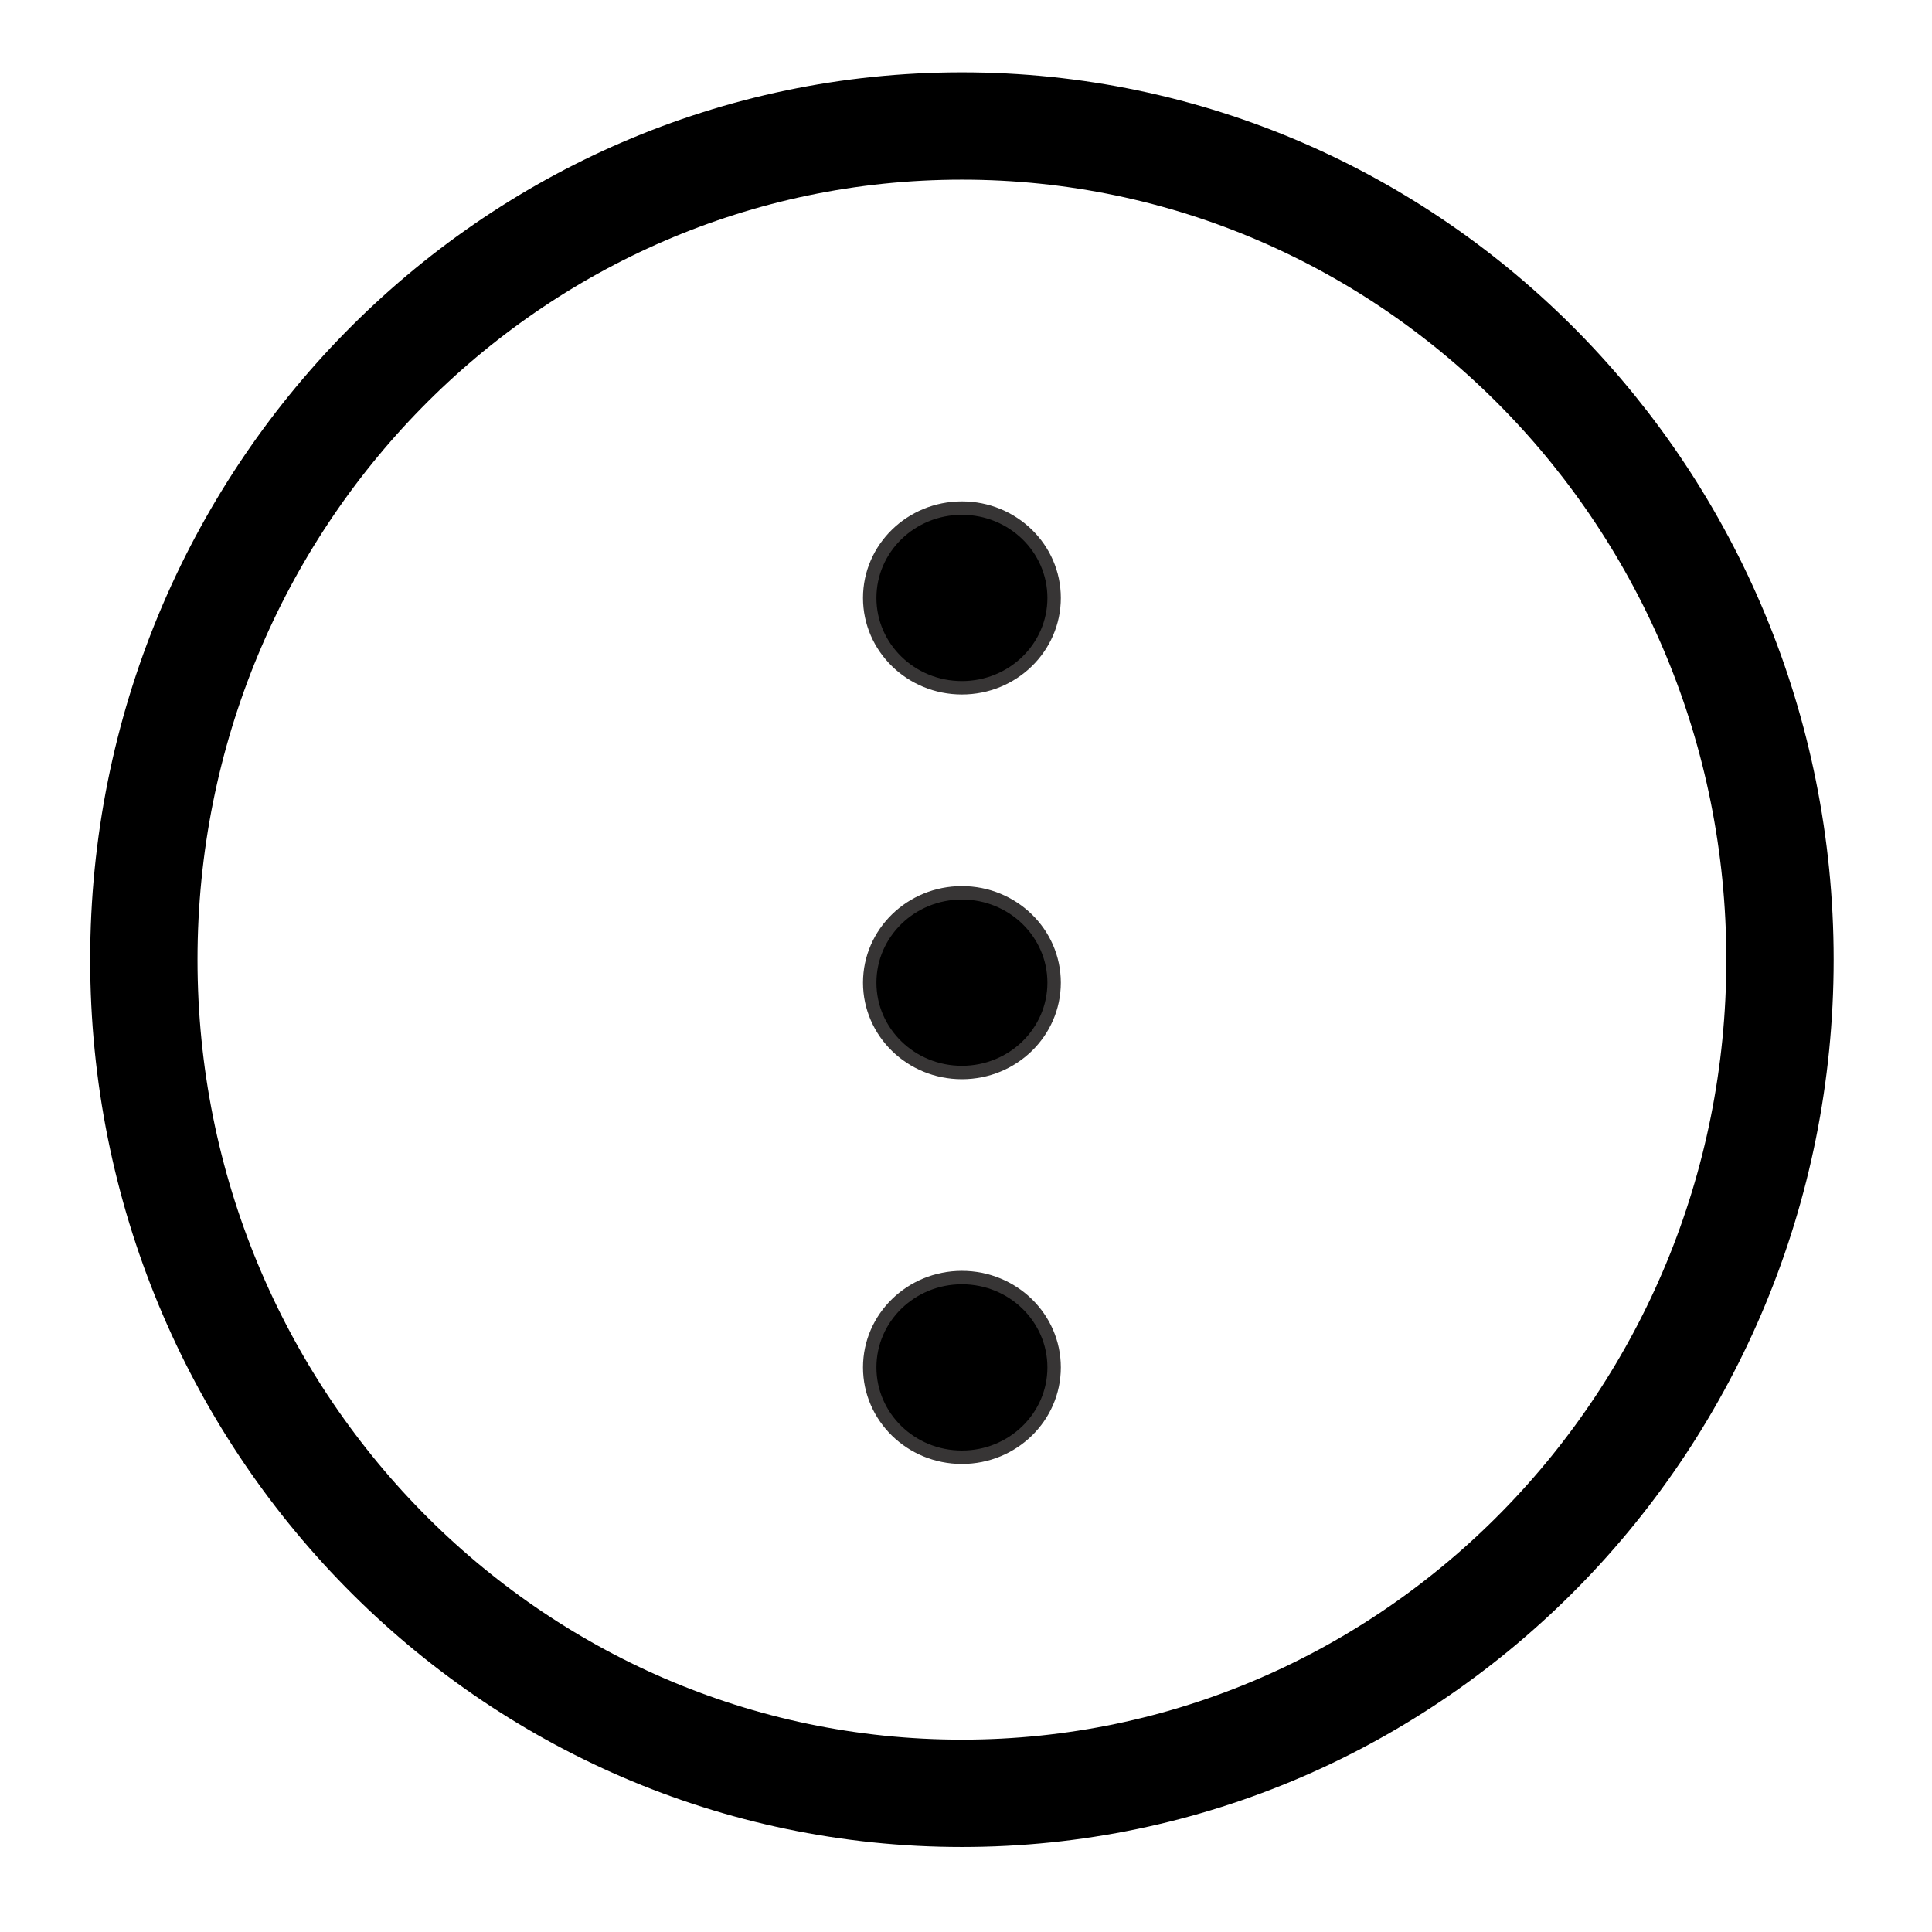
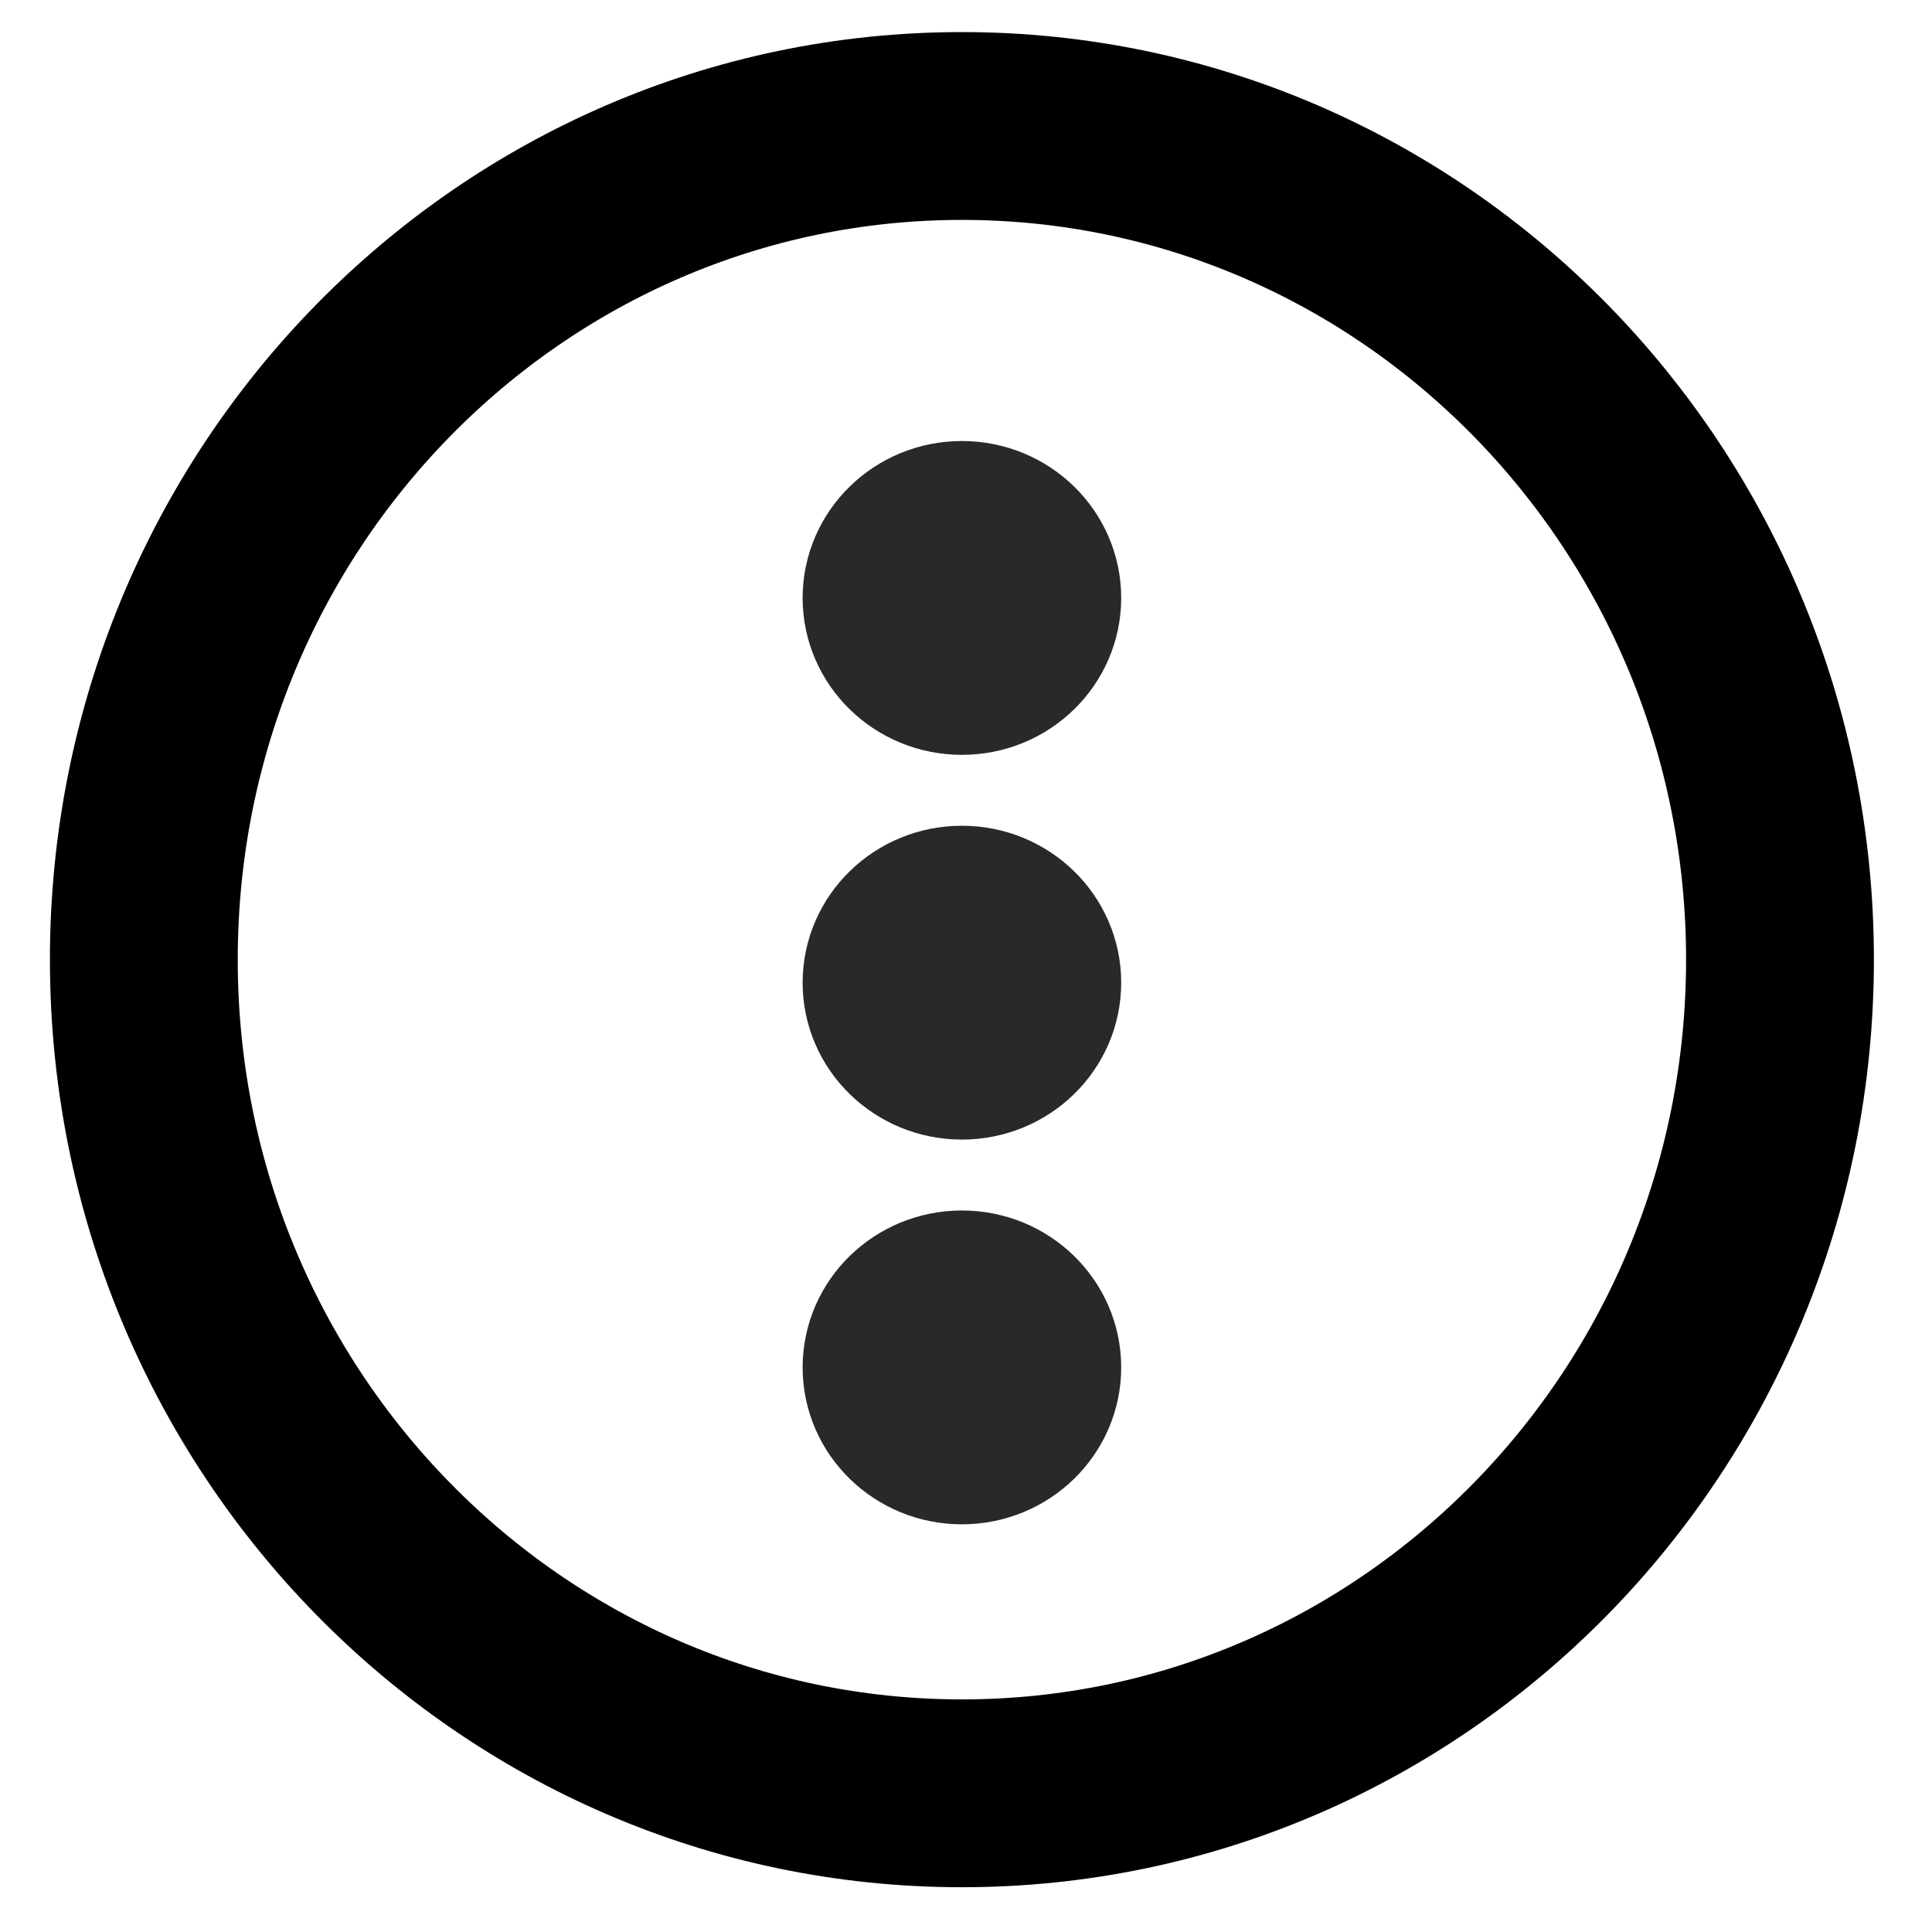
<svg xmlns="http://www.w3.org/2000/svg" xml:space="preserve" width="200px" height="200px" version="1.1" style="shape-rendering:geometricPrecision; text-rendering:geometricPrecision; image-rendering:optimizeQuality; fill-rule:evenodd; clip-rule:evenodd" viewBox="0 0 200 200">
  <defs>
    <style type="text/css">
   
-     .str0 {stroke:black;stroke-width:11.111;stroke-miterlimit:2.613}
-     .str1 {stroke:#373535;stroke-width:1.389;stroke-miterlimit:2.613}
+     .str0 {stroke:black;stroke-width:19.444;stroke-miterlimit:2.613}
+     .str1 {stroke:#292929;stroke-width:13.889;stroke-miterlimit:2.613}
    .fil0 {fill:none}
-     .fil1 {fill:black}
+     .fil1 {fill:#292929}
   
  </style>
  </defs>
  <g id="Layer_x0020_1">
    <ellipse class="fil0 str0" cx="99.577" cy="99.343" rx="84.687" ry="86.3" />
    <ellipse class="fil1 str1" cx="99.577" cy="61.898" rx="9.545" ry="9.3" />
    <ellipse class="fil1 str1" cx="99.577" cy="101.725" rx="9.545" ry="9.3" />
    <ellipse class="fil1 str1" cx="99.577" cy="141.553" rx="9.545" ry="9.3" />
  </g>
</svg>
